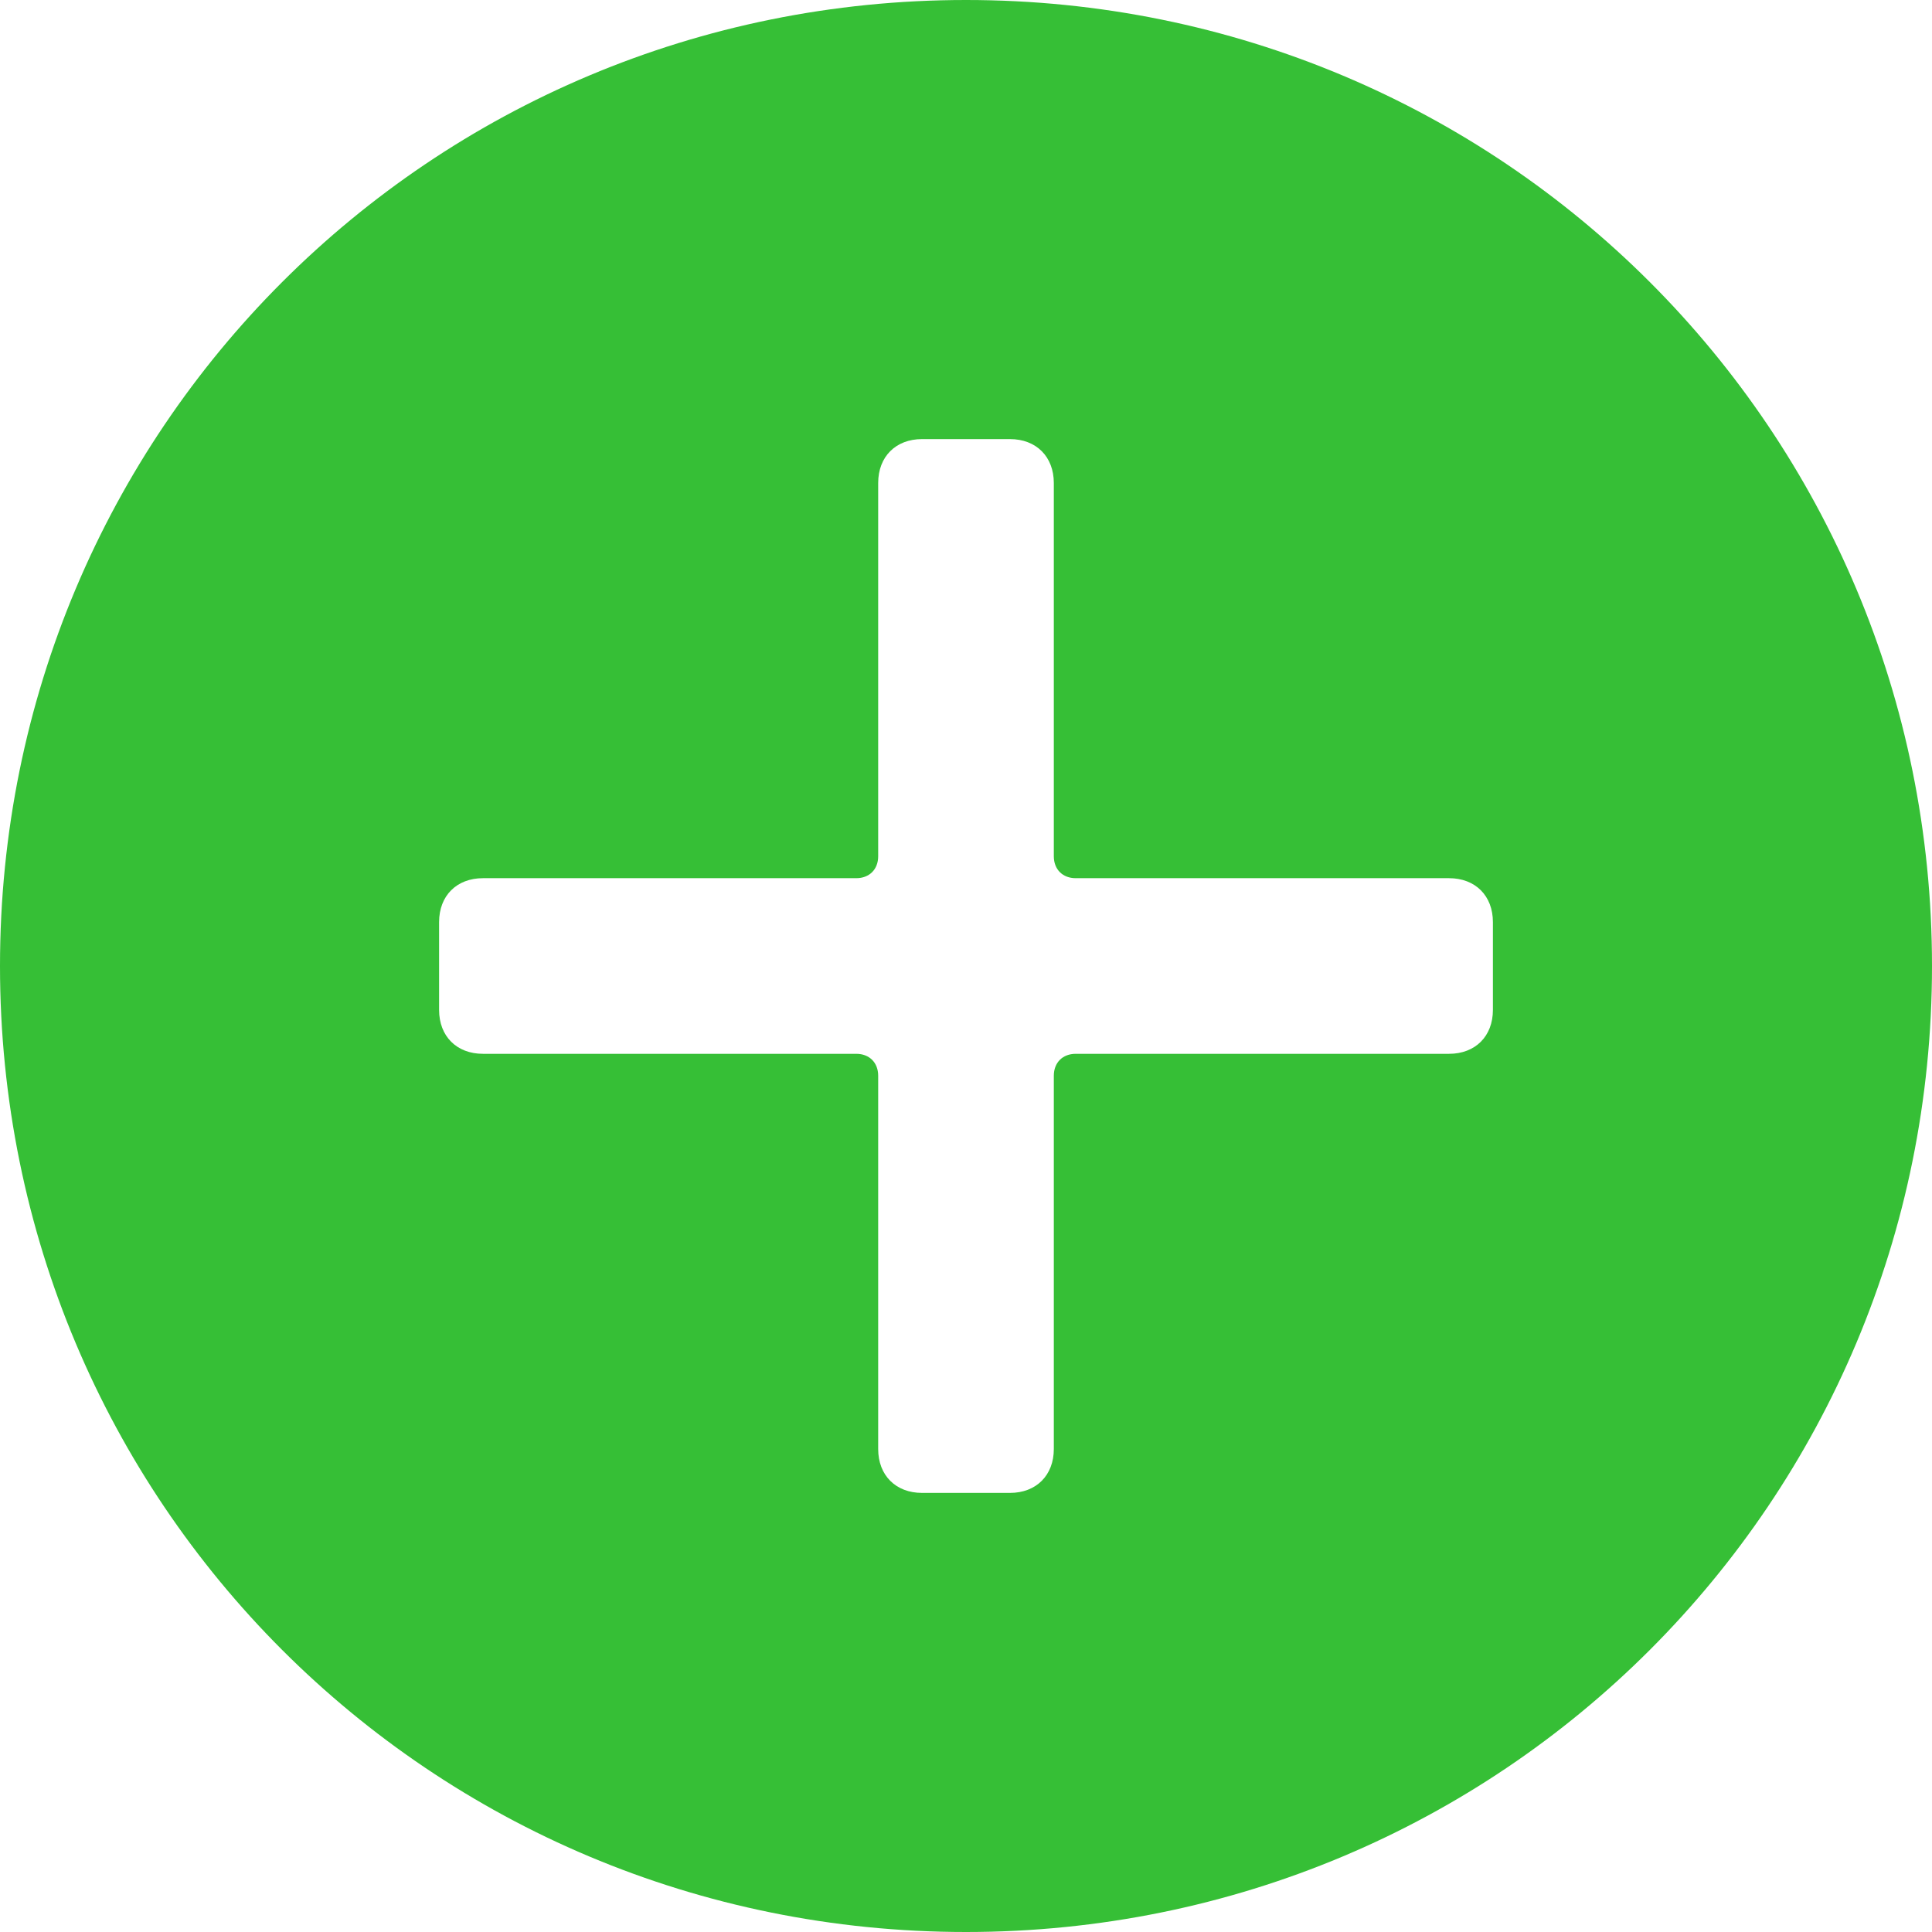
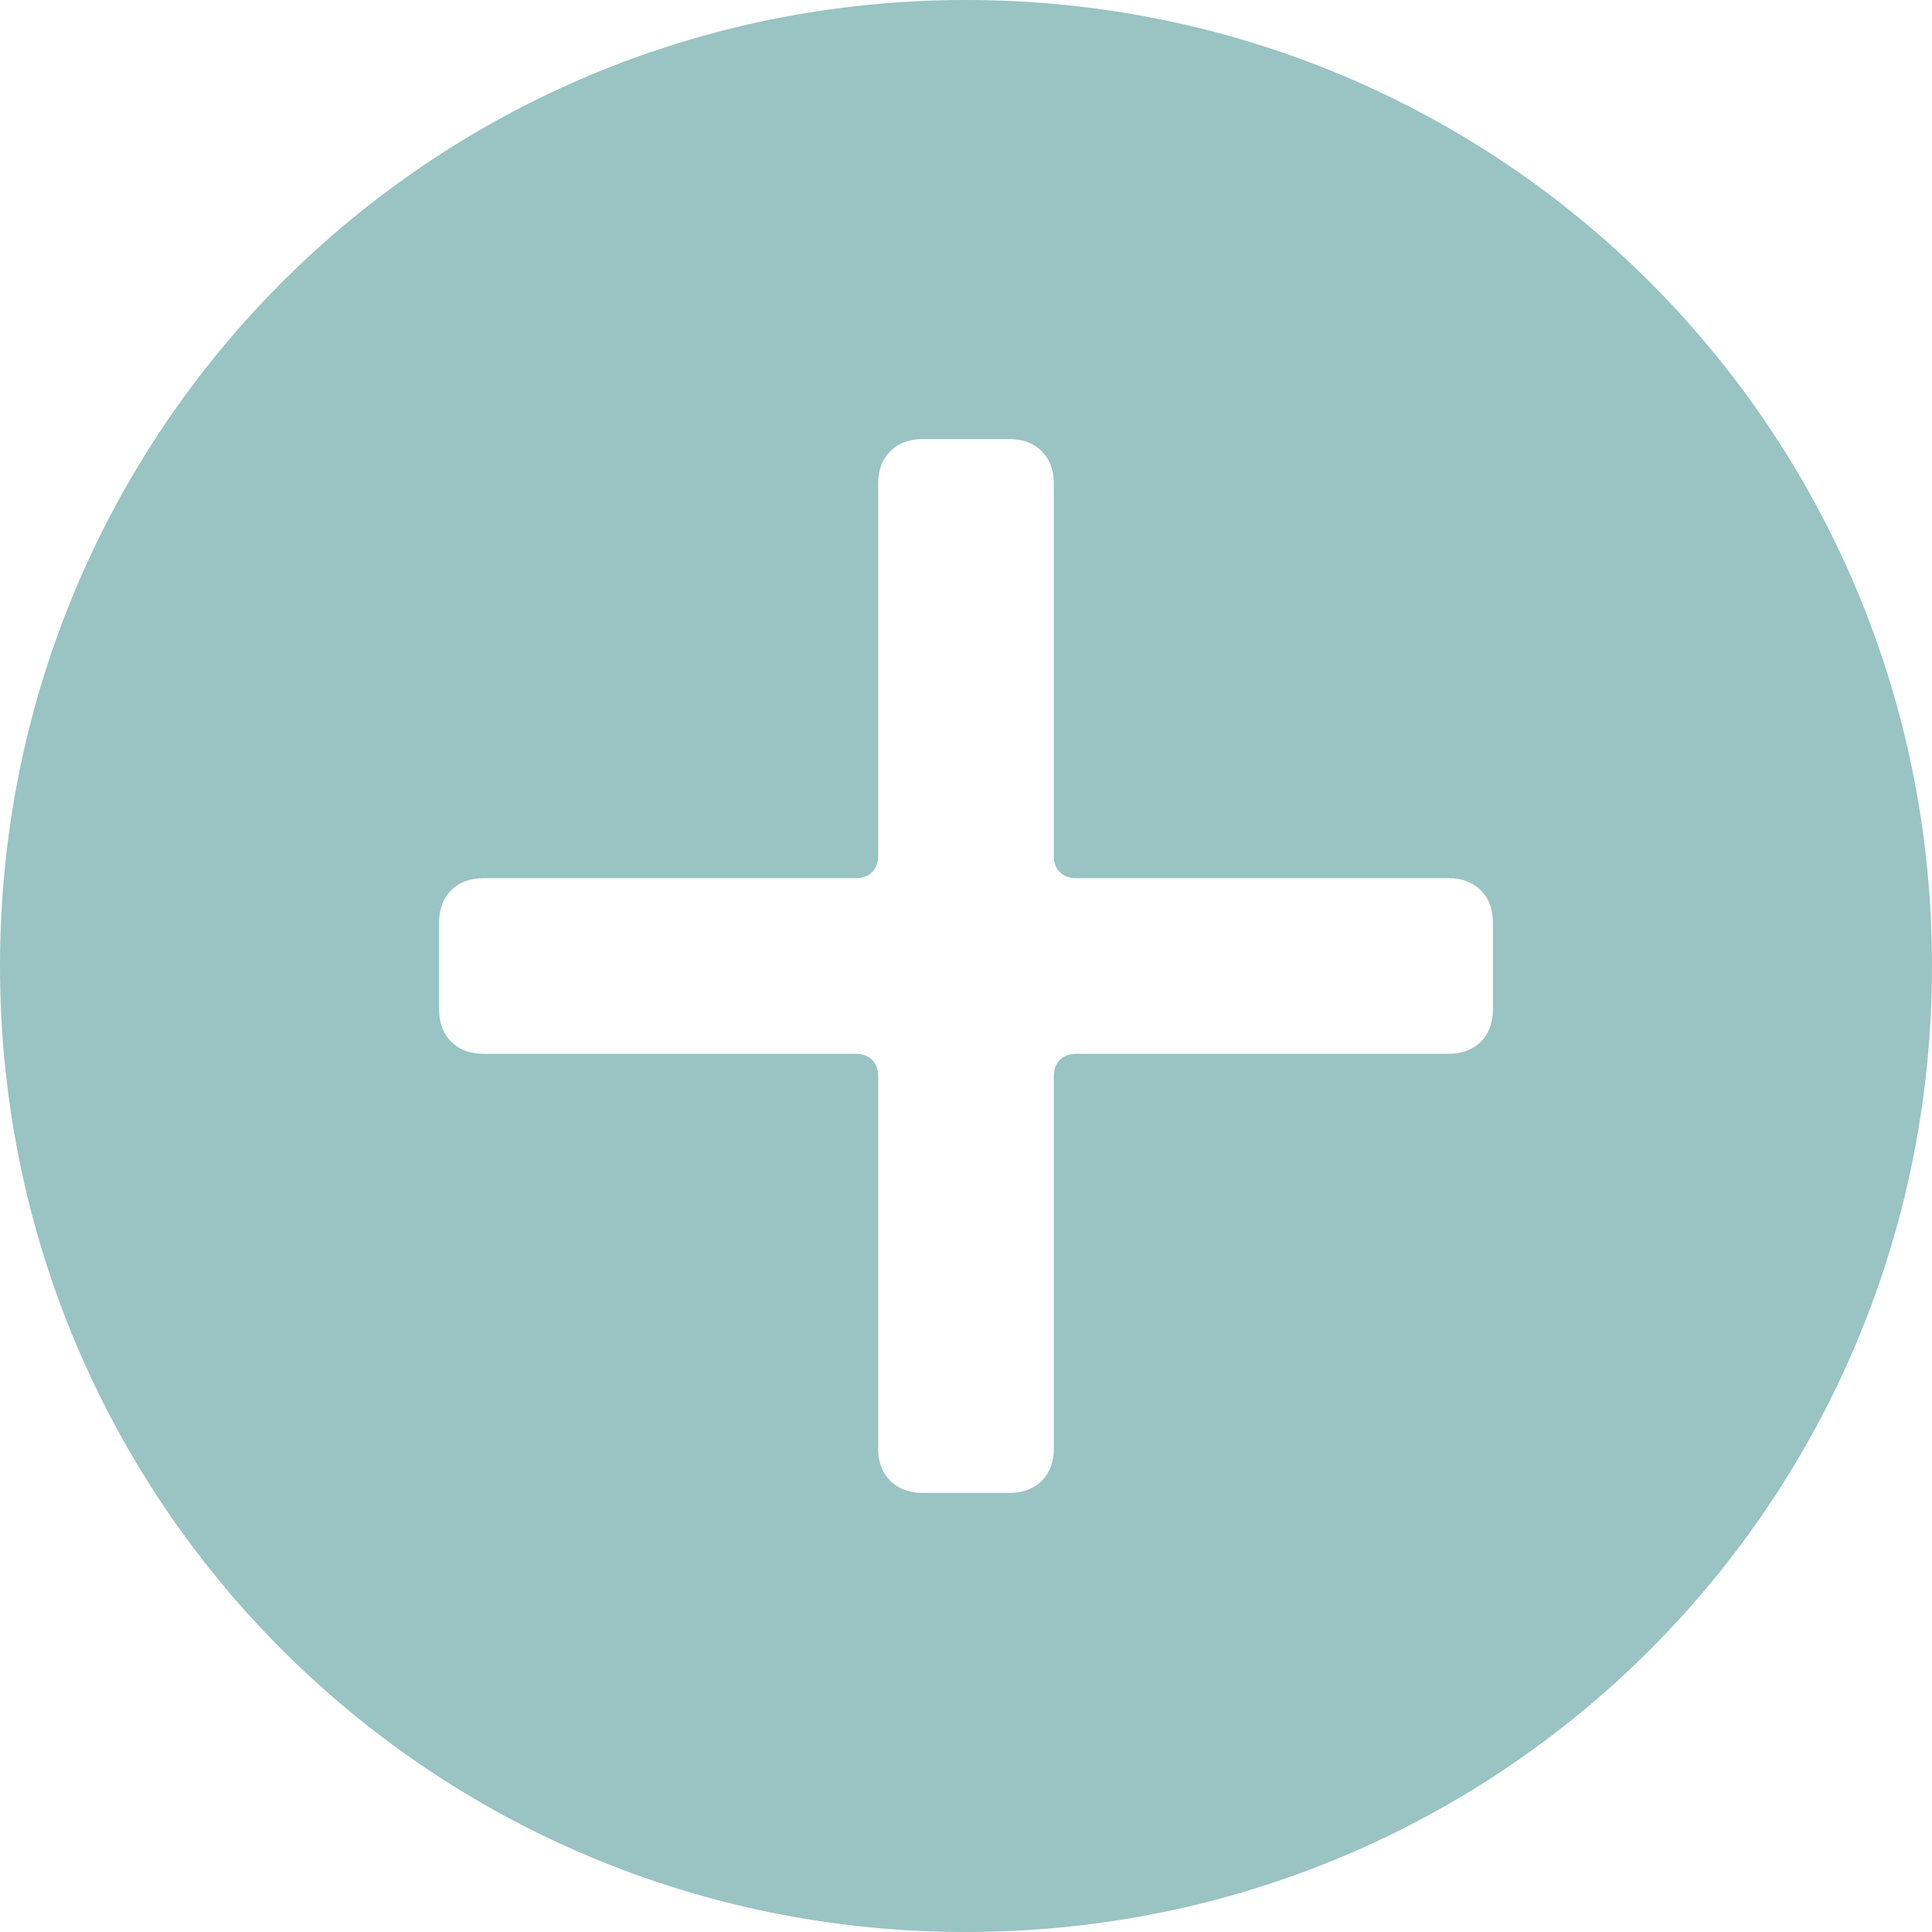
<svg xmlns="http://www.w3.org/2000/svg" version="1.1" viewBox="0 0 44 44" enable-background="new 0 0 44 44" width="512px" height="512px">
-   <path d="M22,0C9.8,0,0,9.8,0,22s9.8,22,22,22s22-9.8,22-22S34.2,0,22,0z M34,23c0,0.6-0.4,1-1,1h-8.5c-0.3,0-0.5,0.2-0.5,0.5V33  c0,0.6-0.4,1-1,1h-2c-0.6,0-1-0.4-1-1v-8.5c0-0.3-0.2-0.5-0.5-0.5H11c-0.6,0-1-0.4-1-1v-2c0-0.6,0.4-1,1-1h8.5  c0.3,0,0.5-0.2,0.5-0.5V11c0-0.6,0.4-1,1-1h2c0.6,0,1,0.4,1,1v8.5c0,0.3,0.2,0.5,0.5,0.5H33c0.6,0,1,0.4,1,1V23z" fill="#36bf36" />
+   <path d="M22,0C9.8,0,0,9.8,0,22s9.8,22,22,22s22-9.8,22-22S34.2,0,22,0z M34,23c0,0.6-0.4,1-1,1h-8.5c-0.3,0-0.5,0.2-0.5,0.5V33  c0,0.6-0.4,1-1,1h-2c-0.6,0-1-0.4-1-1v-8.5c0-0.3-0.2-0.5-0.5-0.5H11c-0.6,0-1-0.4-1-1v-2c0-0.6,0.4-1,1-1h8.5  c0.3,0,0.5-0.2,0.5-0.5V11c0-0.6,0.4-1,1-1h2c0.6,0,1,0.4,1,1v8.5c0,0.3,0.2,0.5,0.5,0.5H33c0.6,0,1,0.4,1,1V23z" fill="#9ac3c3" />
</svg>
